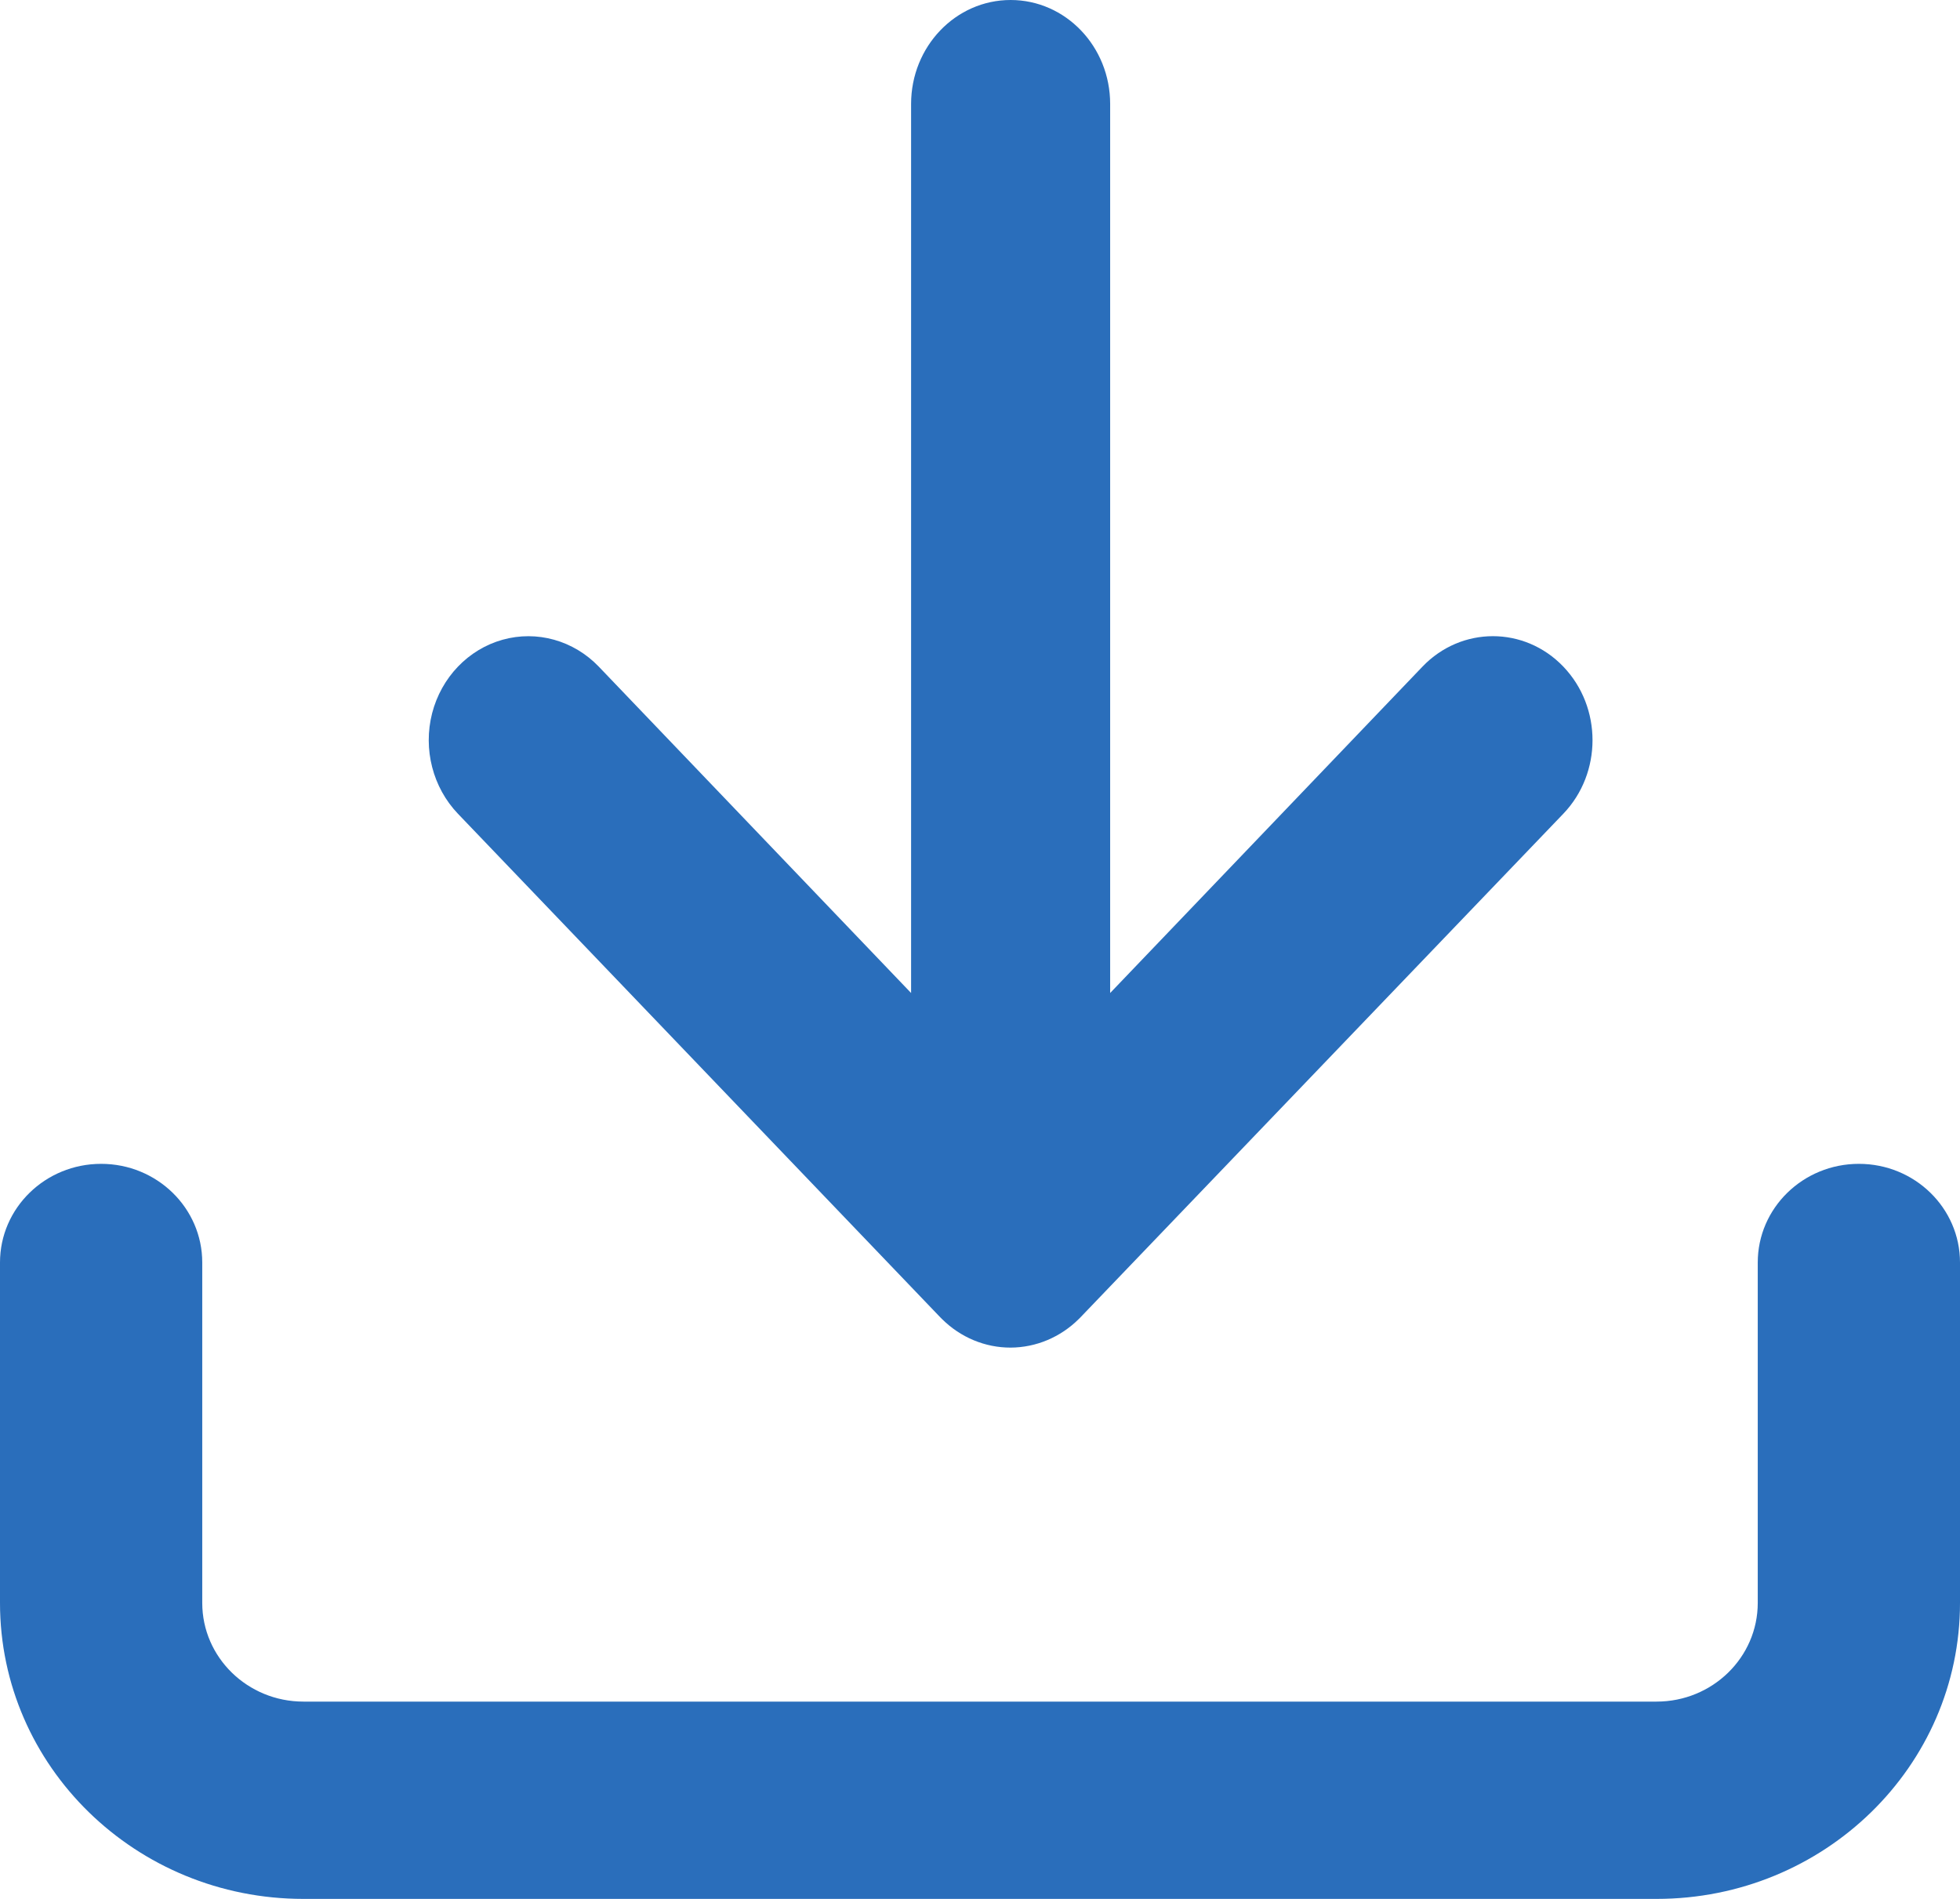
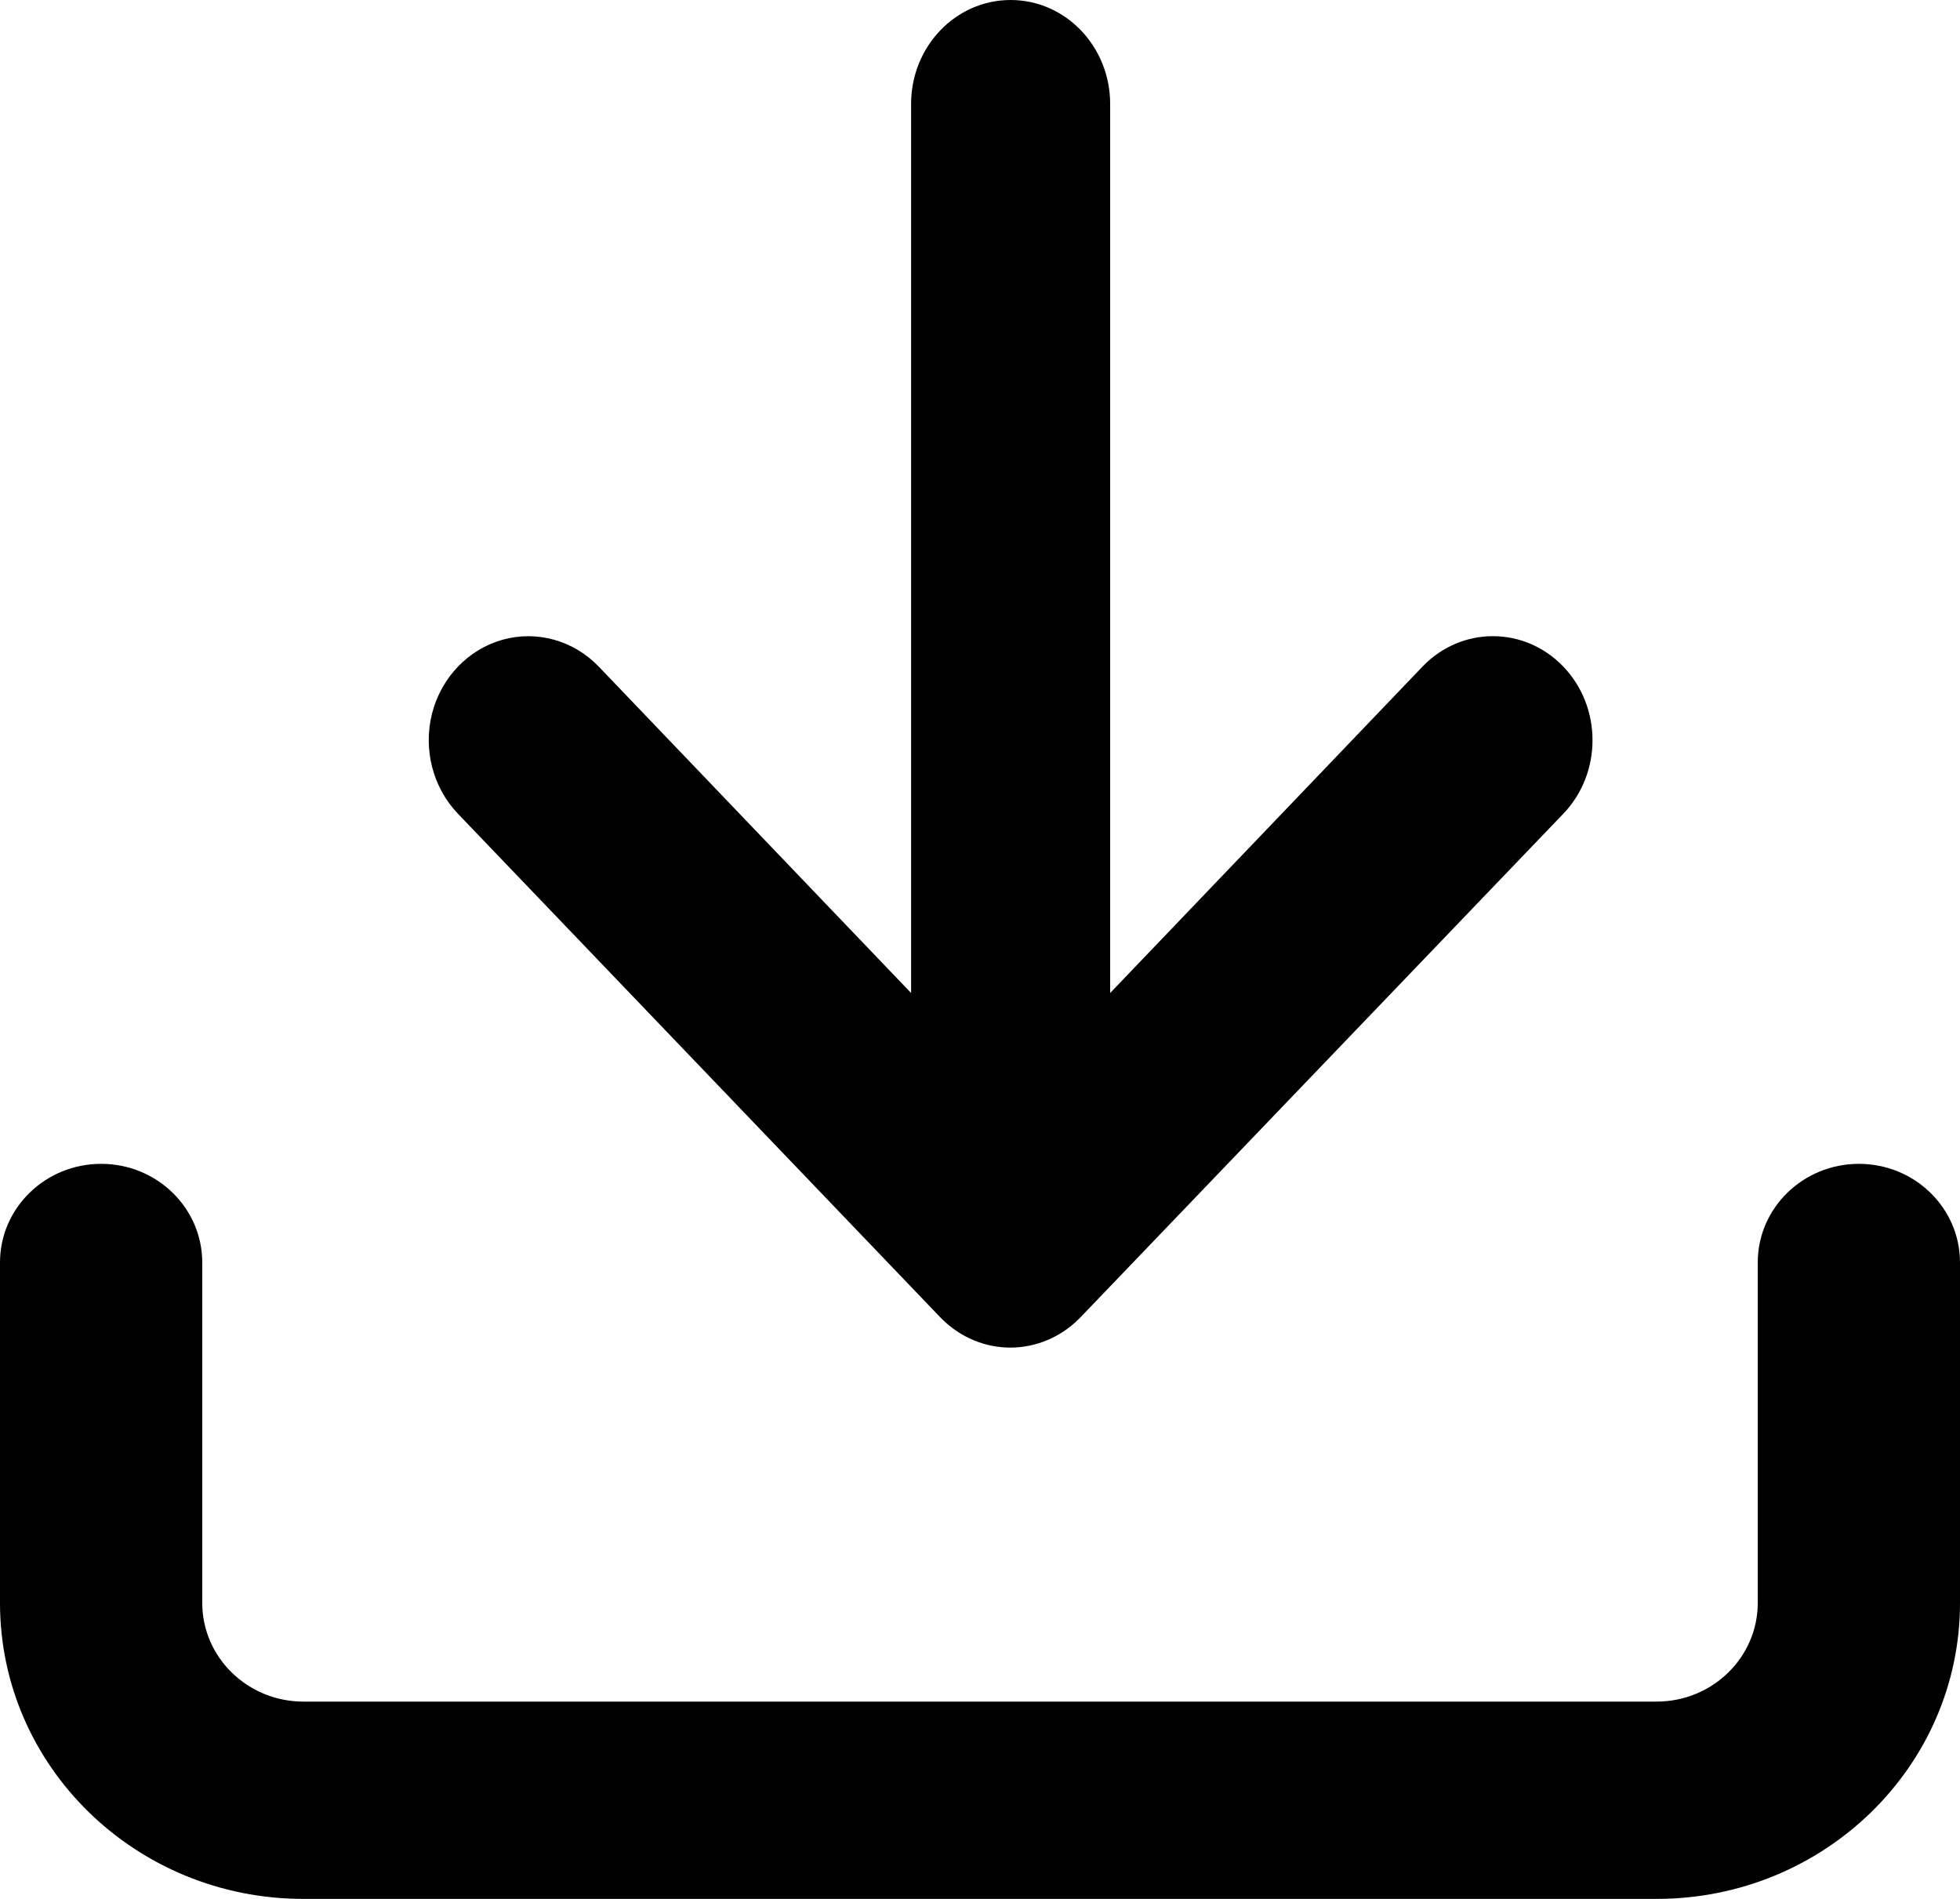
<svg xmlns="http://www.w3.org/2000/svg" width="32px" height="31px" viewBox="0 0 32 31" version="1.1">
  <defs />
  <g id="v7" stroke="none" stroke-width="1" fill="none" fill-rule="evenodd">
-     <g id="Desktop-asiakaskeskeisyys" transform="translate(-512, -1137)" fill="#2A6EBB" fill-rule="nonzero">
+     <g id="Desktop-asiakaskeskeisyys" transform="translate(-512, -1137)" fill="currentColor" fill-rule="nonzero">
      <g id="downloadable-item" transform="translate(512, 1134)">
        <g id="noun_Download_1272055_000000" transform="translate(0, 3)">
          <path d="M30.349,19 C29.437,19 28.698,19.721 28.698,20.611 L28.698,26.168 C28.698,27.057 27.958,27.779 27.046,27.779 L4.954,27.779 C4.042,27.779 3.302,27.057 3.302,26.168 L3.302,20.611 C3.302,19.721 2.563,19 1.651,19 C0.739,19 0,19.721 0,20.611 L0,26.168 C7.33274237e-16,28.837 2.218,31 4.954,31 L27.046,31 C29.782,31 32,28.837 32,26.168 L32,20.611 C32,19.721 31.261,19 30.349,19 Z" id="Shape" />
          <path d="M16.5,7.53419088e-16 C15.602,1.50683818e-15 14.875,0.76 14.875,1.697 L14.875,16.211 L9.776,10.883 C9.365,10.455 8.766,10.287 8.205,10.444 C7.644,10.601 7.206,11.059 7.055,11.644 C6.905,12.23 7.066,12.855 7.476,13.284 L15.35,21.504 L15.379,21.533 C15.681,21.833 16.083,22.001 16.5,22 C16.915,21.998 17.313,21.831 17.613,21.533 L17.642,21.504 L25.524,13.284 C26.159,12.621 26.159,11.546 25.524,10.883 C24.889,10.22 23.859,10.22 23.224,10.883 L18.125,16.211 L18.125,1.697 C18.125,0.76 17.398,0 16.5,7.53419088e-16 Z" id="Shape" />
        </g>
      </g>
    </g>
  </g>
</svg>
